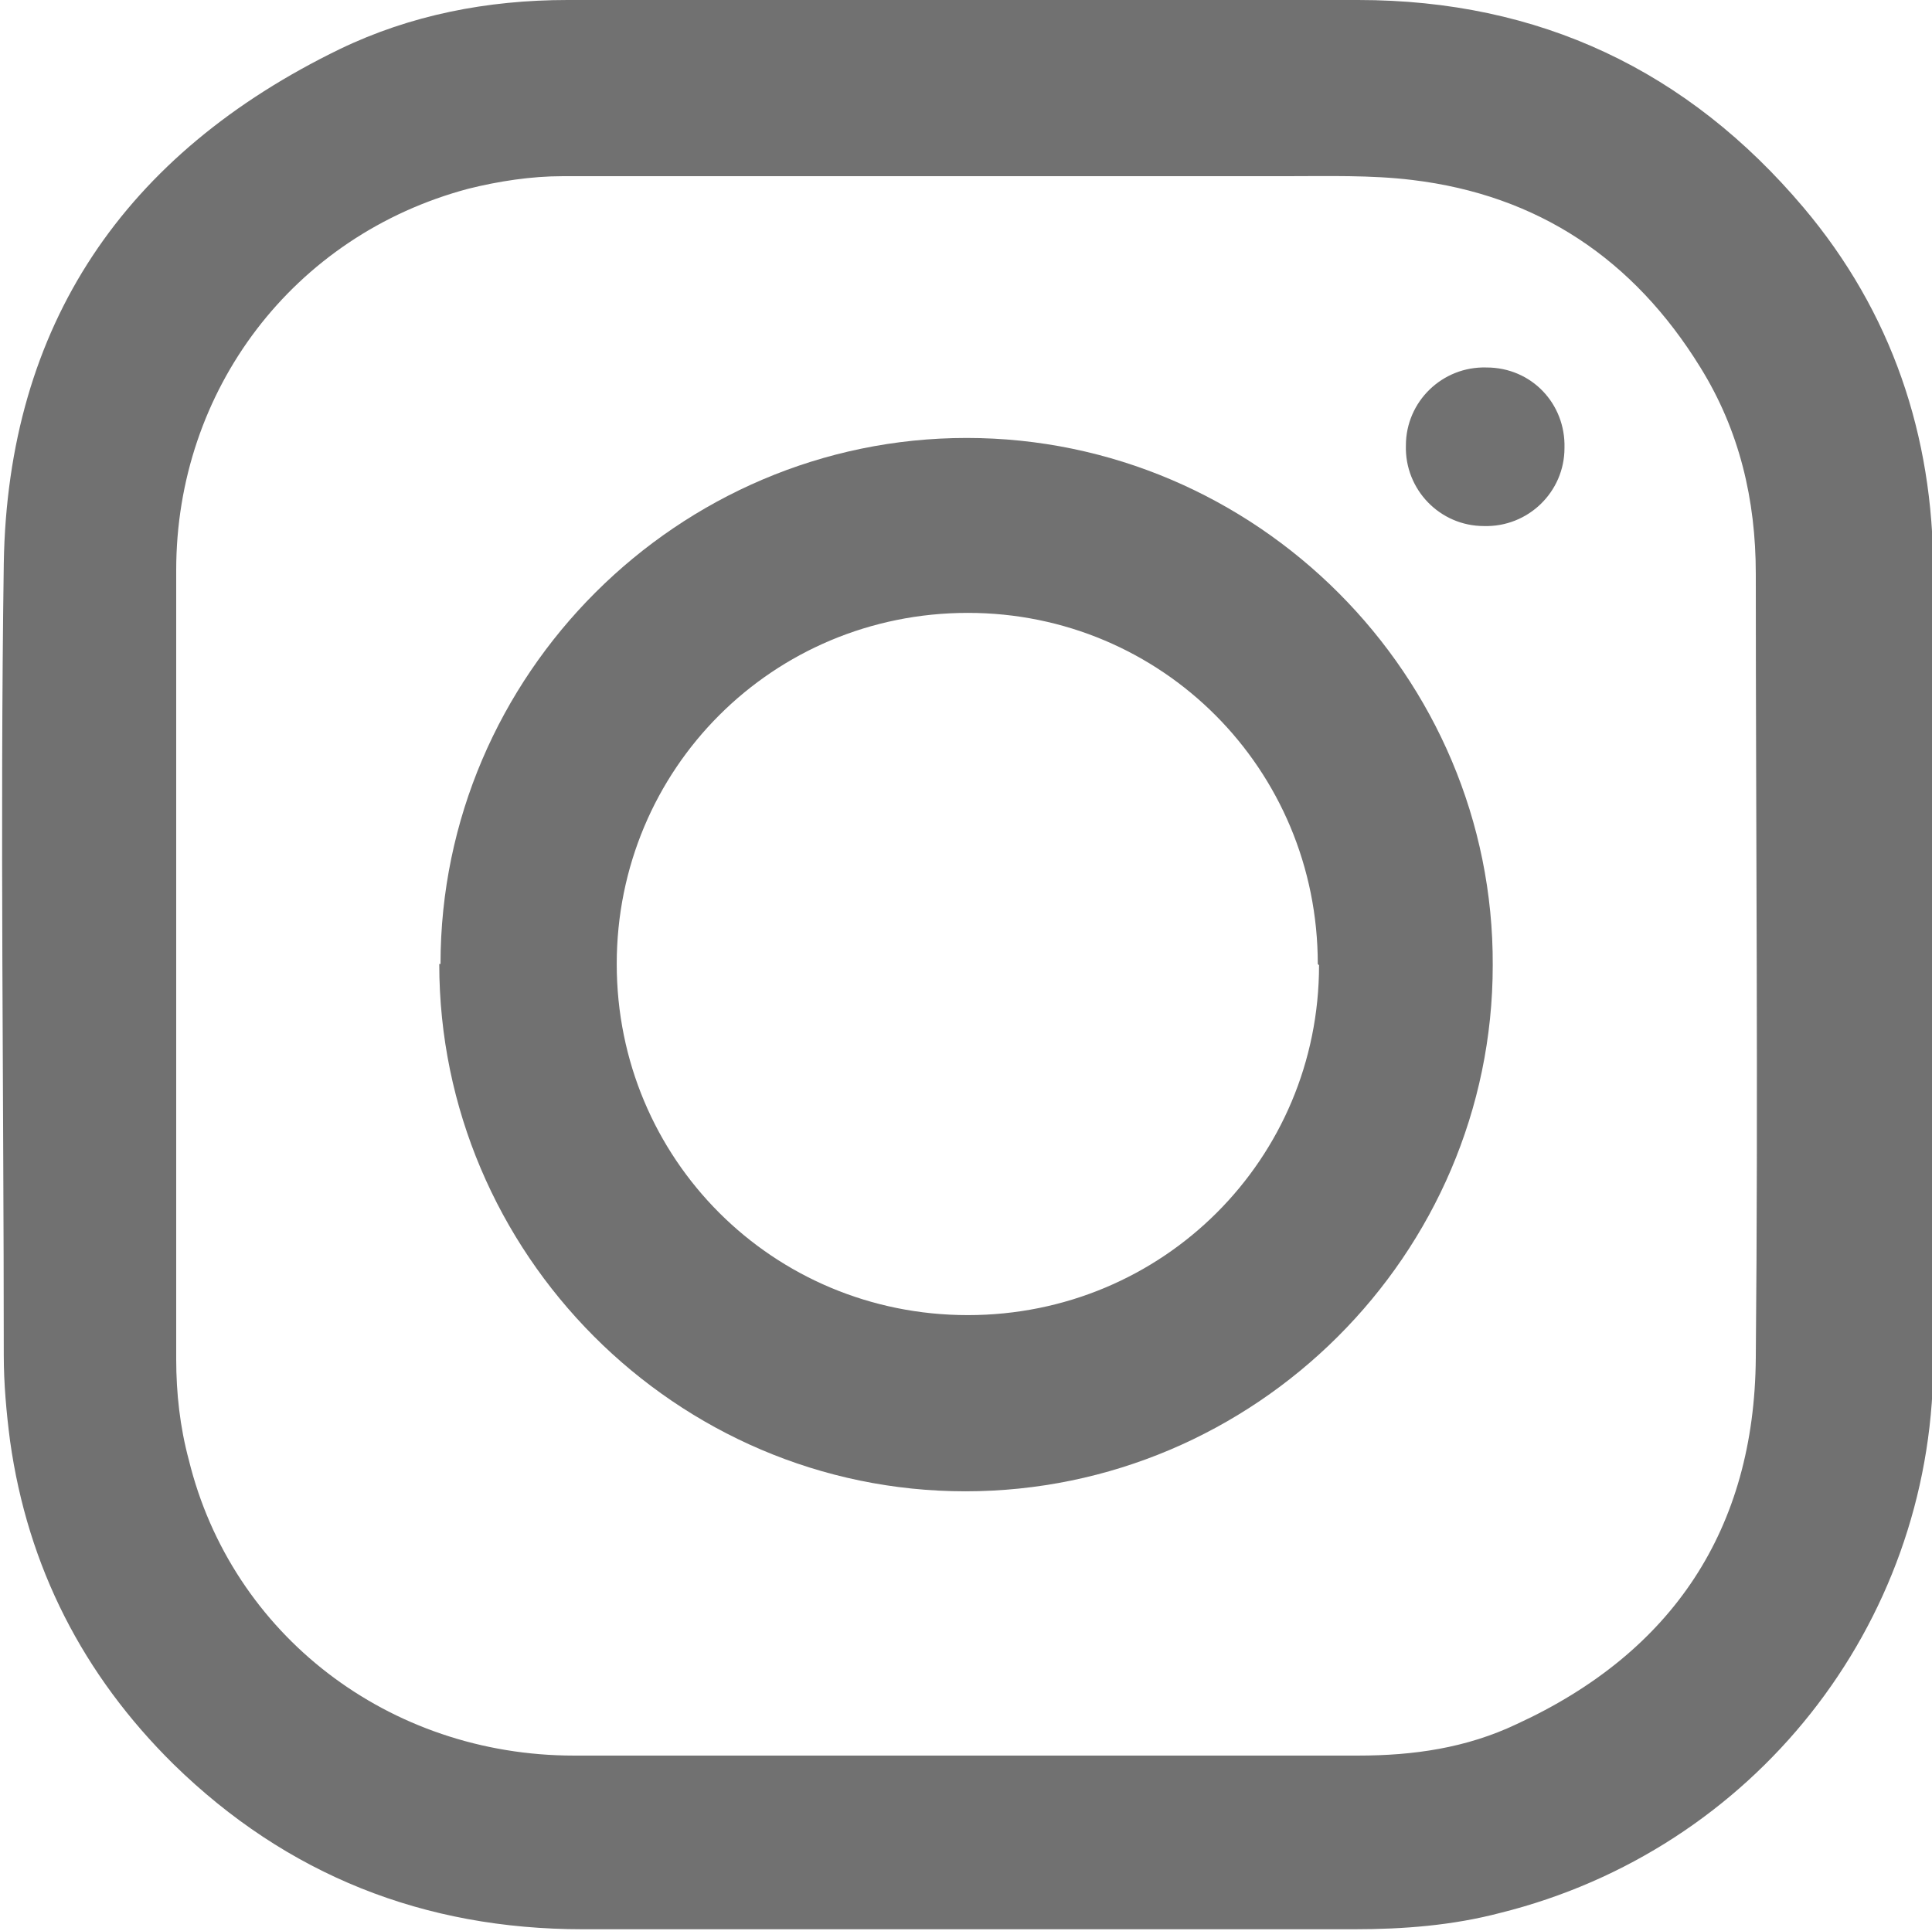
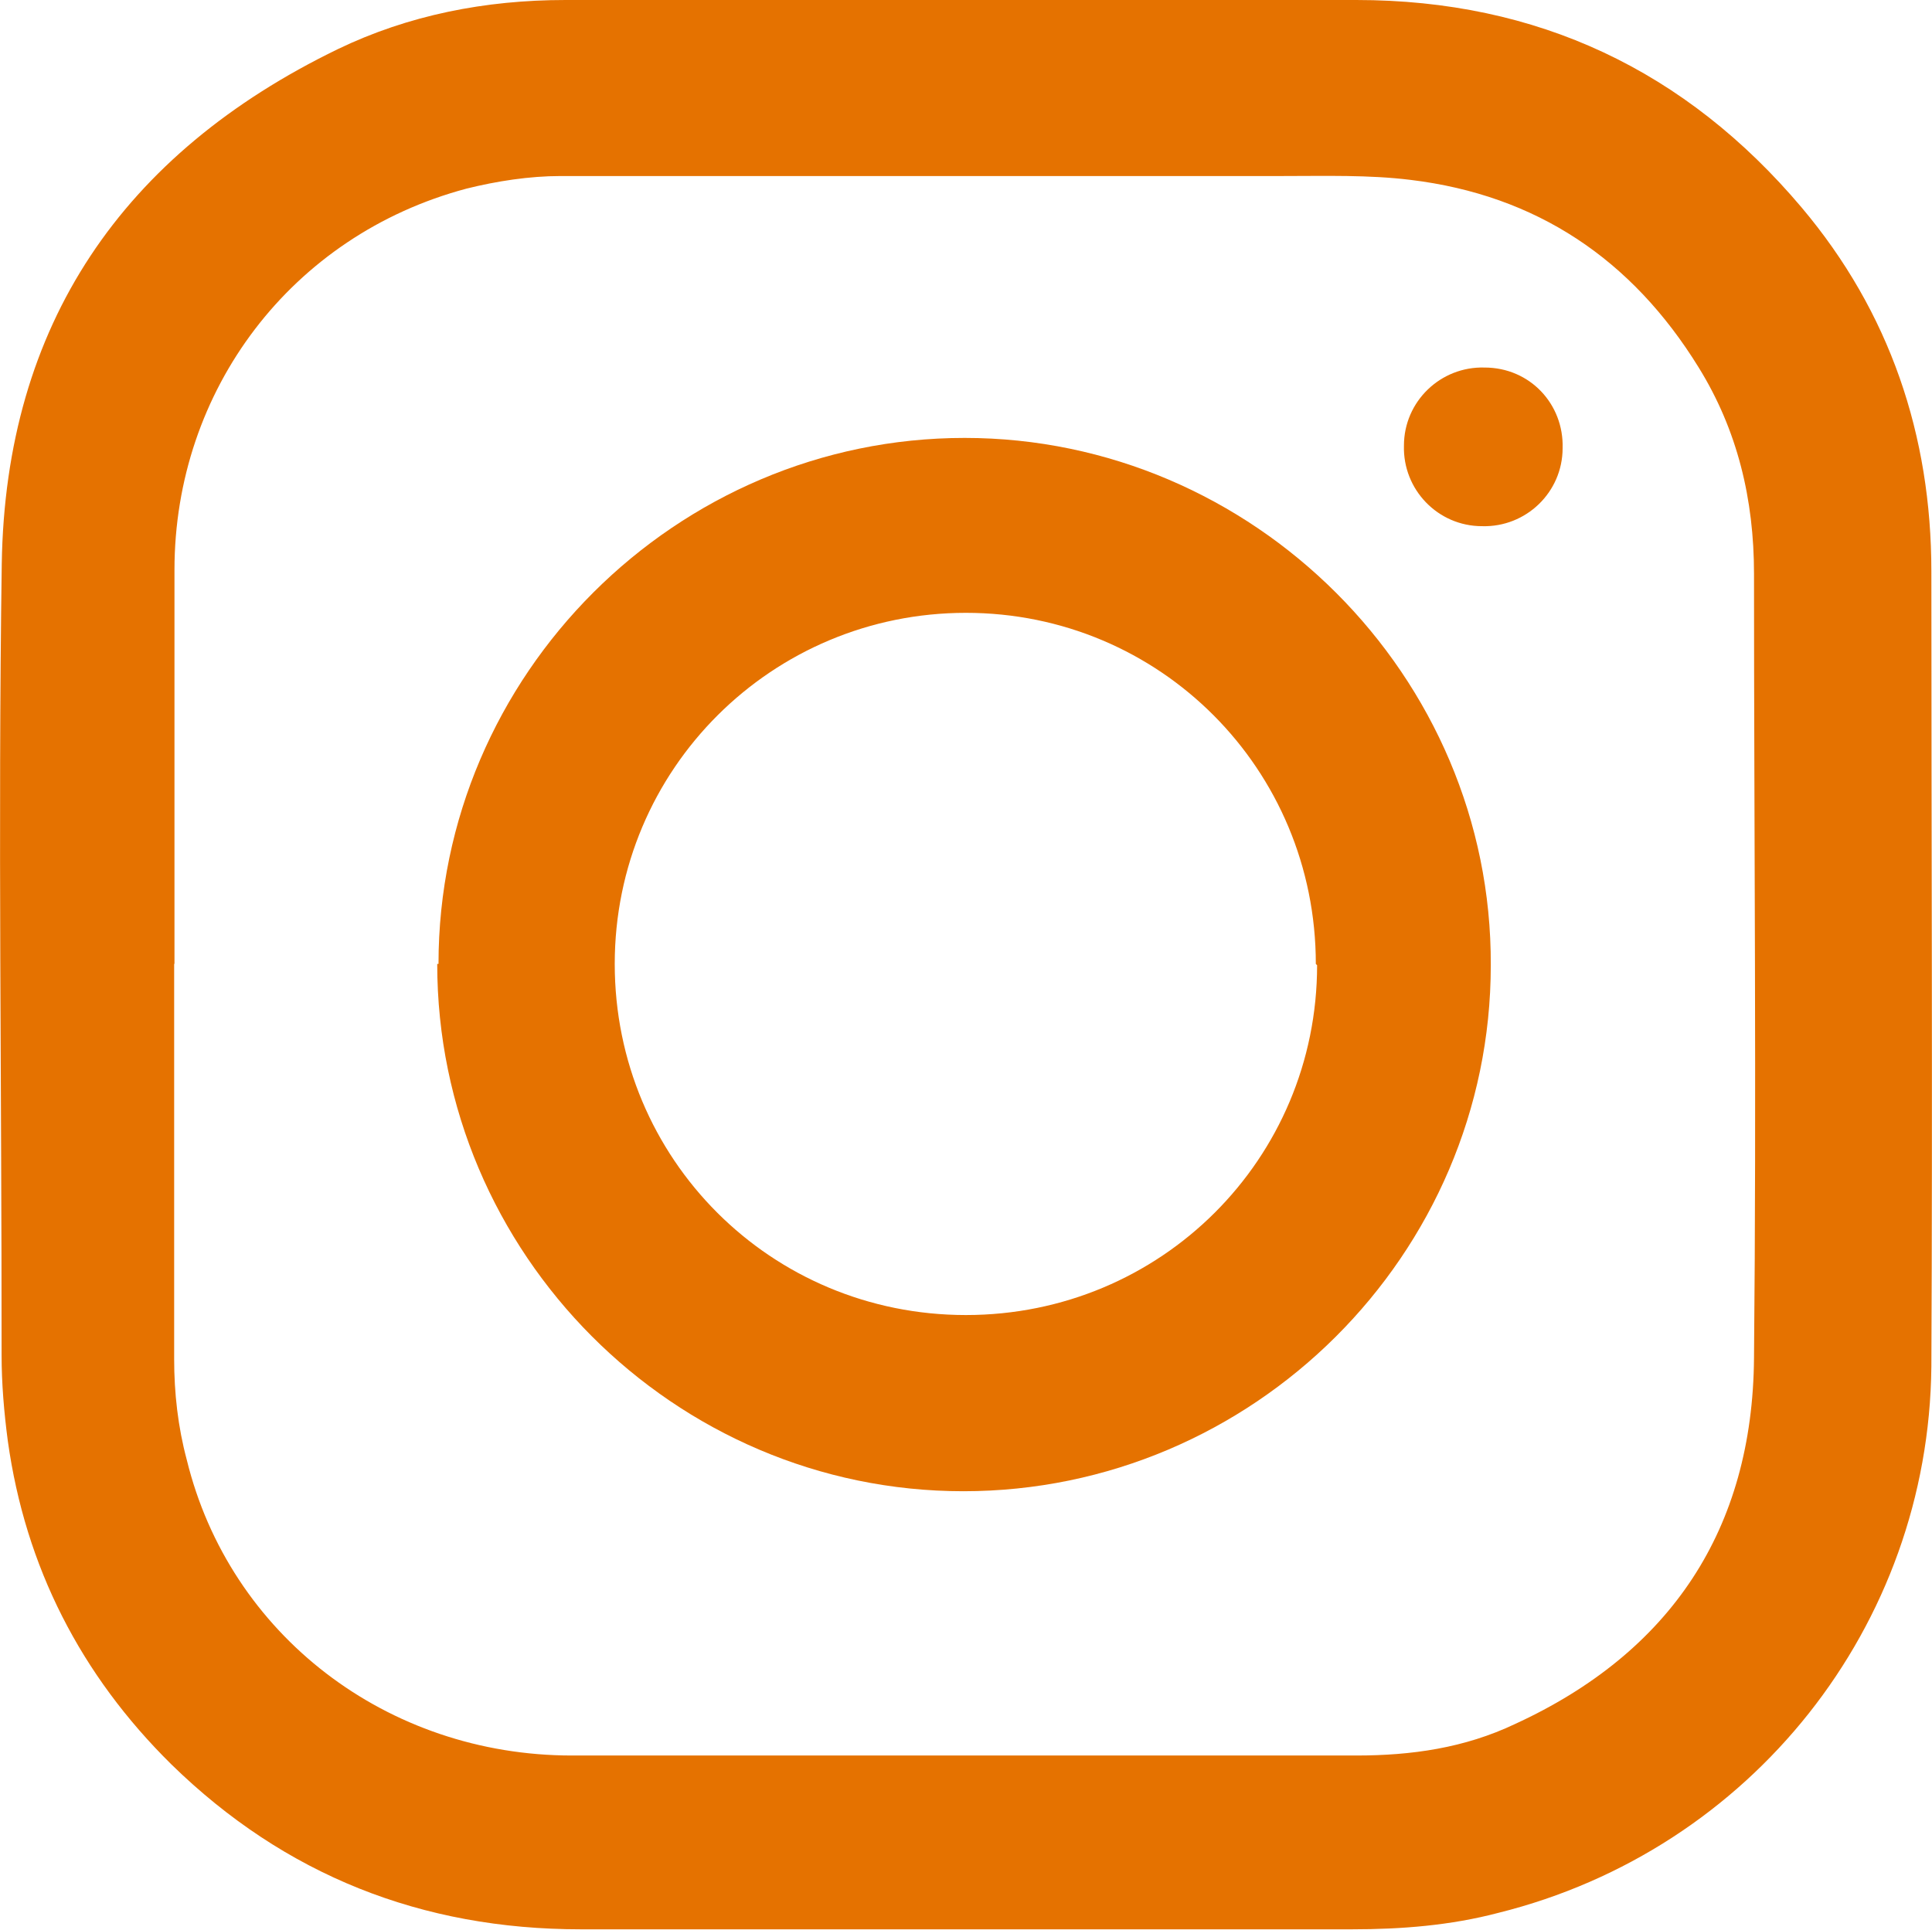
- <svg xmlns="http://www.w3.org/2000/svg" id="Camada_1" data-name="Camada 1" viewBox="0 0 15.35 15.34">
+ <svg xmlns="http://www.w3.org/2000/svg" id="Camada_1" data-name="Camada 1" viewBox="0 0 121.03 120.89">
  <defs>
    <style>
      .cls-1 {
-         fill: #717171;
+         fill: #e57200;
        stroke-width: 0px;
      }
    </style>
  </defs>
-   <path class="cls-1" d="m7.69,0c1.03,0,2.06,0,3.1,0,1.44,0,2.62.56,3.54,1.65.7.83,1.03,1.81,1.03,2.89,0,2.11.01,4.21,0,6.32-.02,2.06-1.43,3.84-3.44,4.34-.38.1-.77.13-1.16.13-2.04,0-4.09,0-6.13,0-1.26,0-2.35-.43-3.25-1.31-.72-.71-1.16-1.57-1.3-2.57-.03-.23-.05-.46-.05-.68,0-2.1-.03-4.2,0-6.29C.06,2.58.99,1.22,2.7.39,3.26.12,3.87,0,4.51,0c1.06,0,2.12,0,3.18,0ZM1.4,7.66c0,1.05,0,2.09,0,3.14,0,.27.03.54.1.8.34,1.39,1.59,2.35,3.06,2.35,2.08,0,4.15,0,6.23,0,.44,0,.86-.06,1.26-.25,1.24-.57,1.89-1.55,1.9-2.91.02-2.08,0-4.15,0-6.23,0-.59-.13-1.14-.44-1.64-.53-.86-1.29-1.37-2.29-1.49-.33-.04-.67-.03-1.01-.03-1.91,0-3.83,0-5.74,0-.25,0-.51.04-.75.1-1.39.37-2.32,1.6-2.32,3.03,0,1.04,0,2.08,0,3.12Z" />
-   <path class="cls-1" d="m3.5,7.66c0-2.3,1.89-4.18,4.18-4.18,2.3,0,4.19,1.89,4.18,4.19,0,2.3-1.89,4.18-4.19,4.18-2.3,0-4.18-1.89-4.18-4.19Zm6.97,0c0-1.55-1.24-2.79-2.78-2.79-1.55,0-2.79,1.24-2.79,2.79,0,1.55,1.24,2.79,2.79,2.79,1.55,0,2.79-1.24,2.79-2.78Z" />
-   <path class="cls-1" d="m11.81,2.92c.36,0,.63.29.62.64,0,.35-.29.63-.64.62-.35,0-.63-.29-.62-.64,0-.35.29-.63.64-.62Z" />
+   <path class="cls-1" d="m60.51,0h24.45c11.36,0,20.66,4.42,27.91,13.01,5.52,6.55,8.12,14.27,8.12,22.79,0,16.64.08,33.2,0,49.84-.16,16.24-11.28,30.28-27.13,34.22-3,.79-6.07,1.03-9.15,1.03h-48.34c-9.94,0-18.53-3.39-25.63-10.33-5.68-5.6-9.15-12.38-10.25-20.27-.24-1.81-.39-3.63-.39-5.36C.11,68.37-.13,51.81.11,35.33.34,20.34,7.68,9.62,21.16,3.08,25.58.95,30.39,0,35.43,0h25.08ZM10.91,60.4v24.76c0,2.13.24,4.26.79,6.31,2.68,10.96,12.54,18.53,24.13,18.53h49.13c3.47,0,6.78-.47,9.94-1.97,9.78-4.49,14.9-12.22,14.98-22.95.16-16.4,0-32.73,0-49.13,0-4.65-1.03-8.99-3.47-12.93-4.18-6.78-10.17-10.8-18.06-11.75-2.6-.32-5.28-.24-7.96-.24h-45.26c-1.97,0-4.02.32-5.91.79-10.96,2.92-18.29,12.62-18.29,23.89v24.68Z" />
+   <path class="cls-1" d="m27.47,60.4c0-18.14,14.9-32.96,32.96-32.96s33.04,14.9,32.96,33.04c0,18.14-14.9,32.96-33.04,32.96s-32.96-14.9-32.96-33.04h.08Zm54.96,0c0-12.22-9.78-22-21.92-22s-22,9.78-22,22,9.78,22,22,22,22-9.78,22-21.92l-.08-.08Z" />
+   <path class="cls-1" d="m93,23.03c2.84,0,4.97,2.29,4.89,5.05,0,2.76-2.29,4.97-5.05,4.89-2.76,0-4.97-2.29-4.89-5.05,0-2.76,2.29-4.97,5.05-4.89Z" />
</svg>
